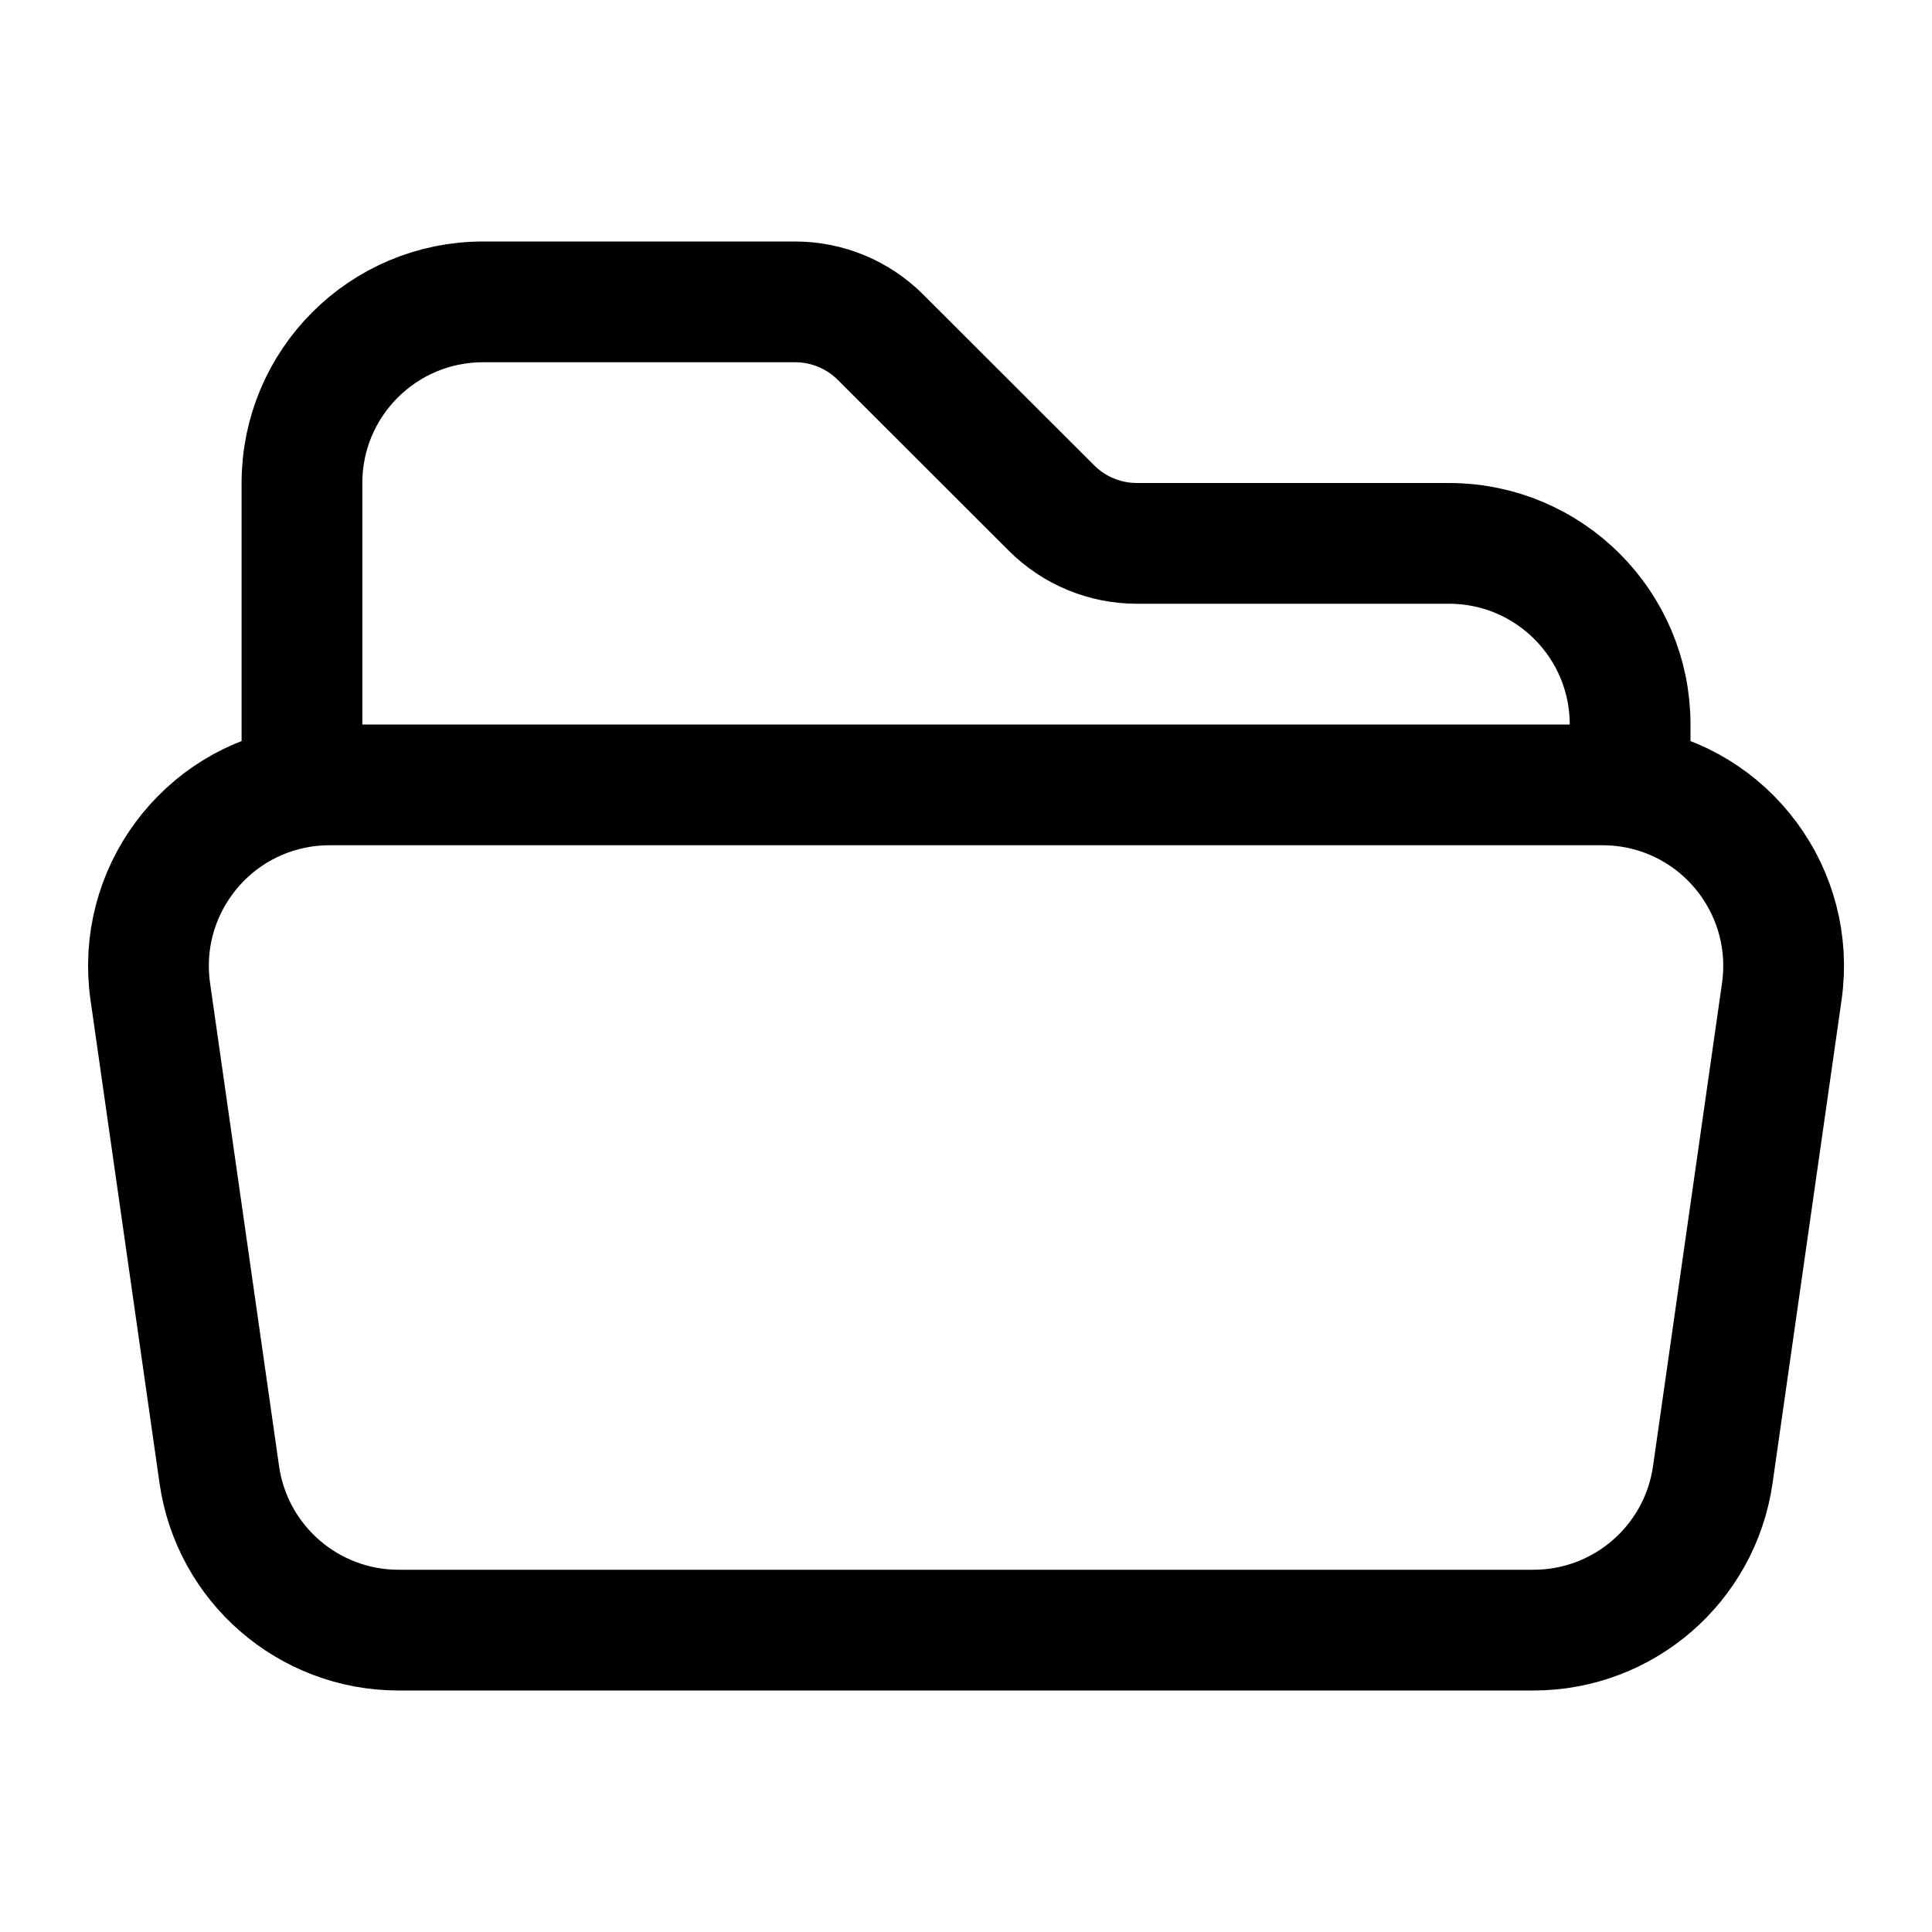
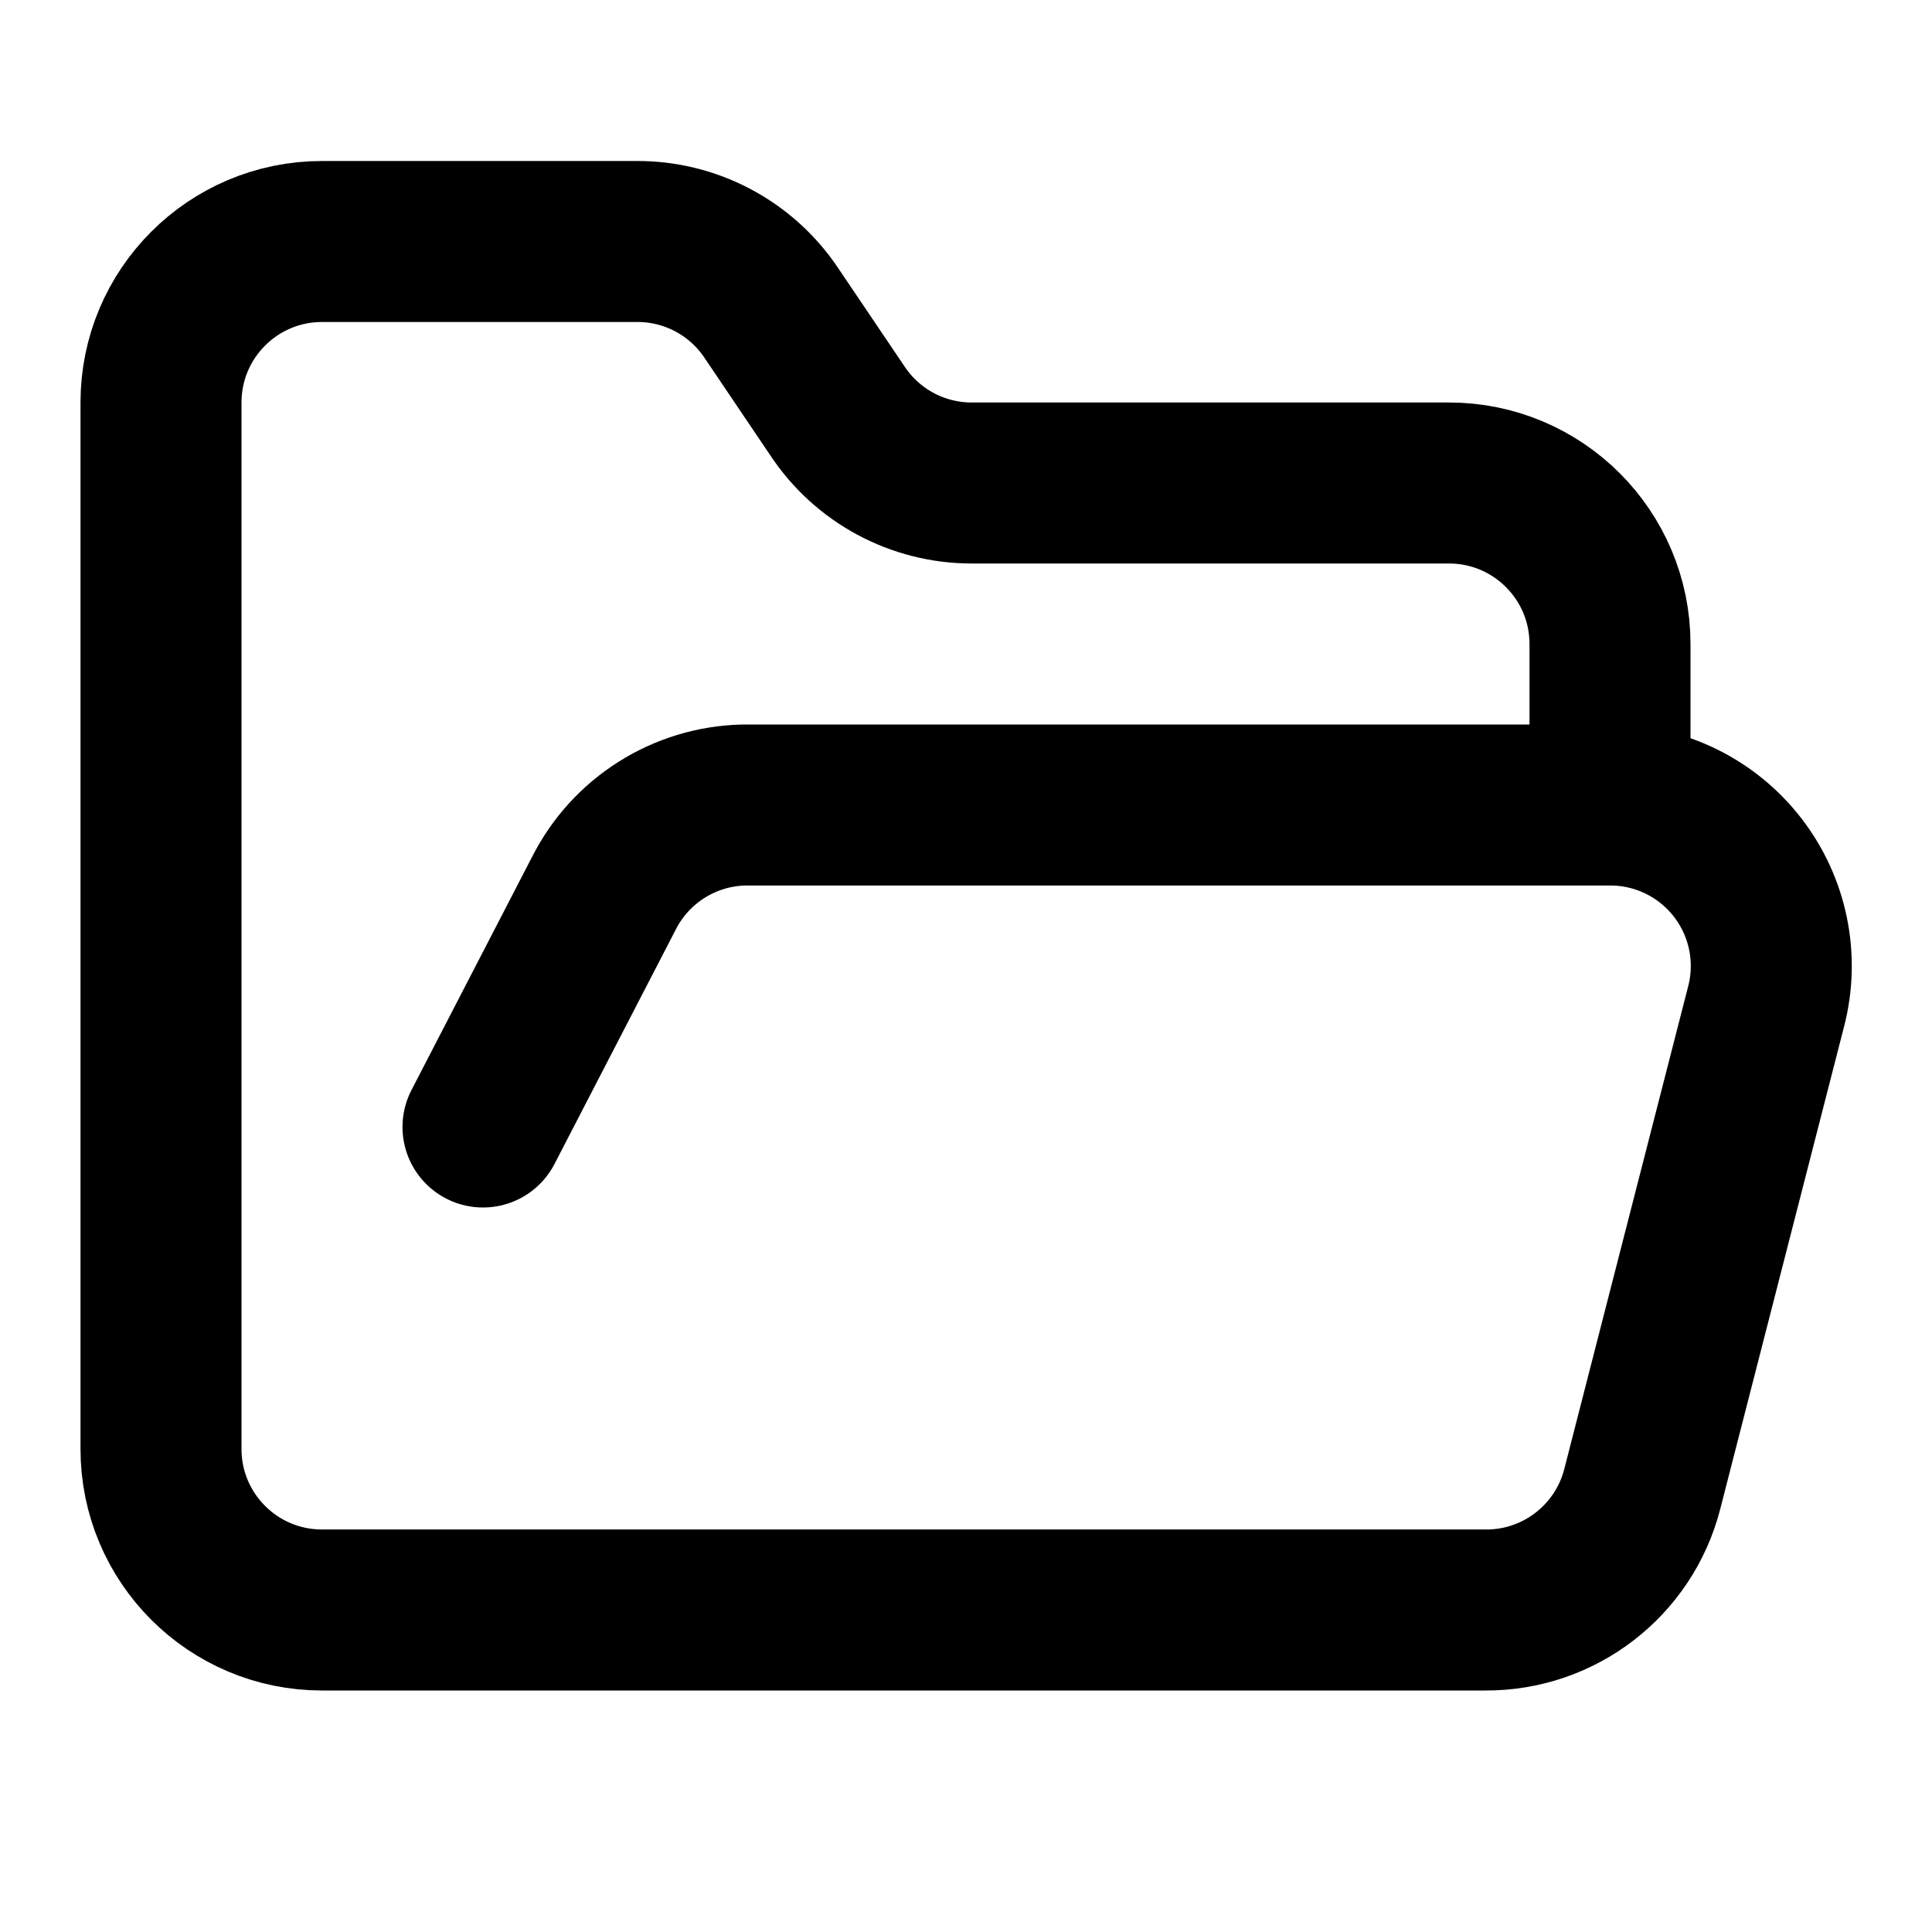
- <svg xmlns="http://www.w3.org/2000/svg" fill="none" viewBox="0 0 24 24" stroke-width="1.5" stroke="currentColor" class="size-6">
-   <path stroke-linecap="round" stroke-linejoin="round" d="M3.75 9.776c.112-.017.227-.026.344-.026h15.812c.117 0 .232.009.344.026m-16.5 0a2.25 2.25 0 0 0-1.883 2.542l.857 6a2.25 2.25 0 0 0 2.227 1.932H19.05a2.25 2.25 0 0 0 2.227-1.932l.857-6a2.25 2.25 0 0 0-1.883-2.542m-16.5 0V6A2.25 2.25 0 0 1 6 3.75h3.879a1.5 1.5 0 0 1 1.06.44l2.122 2.12a1.5 1.5 0 0 0 1.06.44H18A2.25 2.25 0 0 1 20.25 9v.776" />
+ <svg xmlns="http://www.w3.org/2000/svg" width="24" height="24" viewBox="0 0 24 24" fill="none" stroke="currentColor" stroke-width="2" stroke-linecap="round" stroke-linejoin="round" class="lucide lucide-folder-open-icon lucide-folder-open">
+   <path d="m6 14 1.5-2.9A2 2 0 0 1 9.24 10H20a2 2 0 0 1 1.94 2.5l-1.54 6a2 2 0 0 1-1.95 1.5H4a2 2 0 0 1-2-2V5a2 2 0 0 1 2-2h3.9a2 2 0 0 1 1.69.9l.81 1.2a2 2 0 0 0 1.67.9H18a2 2 0 0 1 2 2v2" />
</svg>
